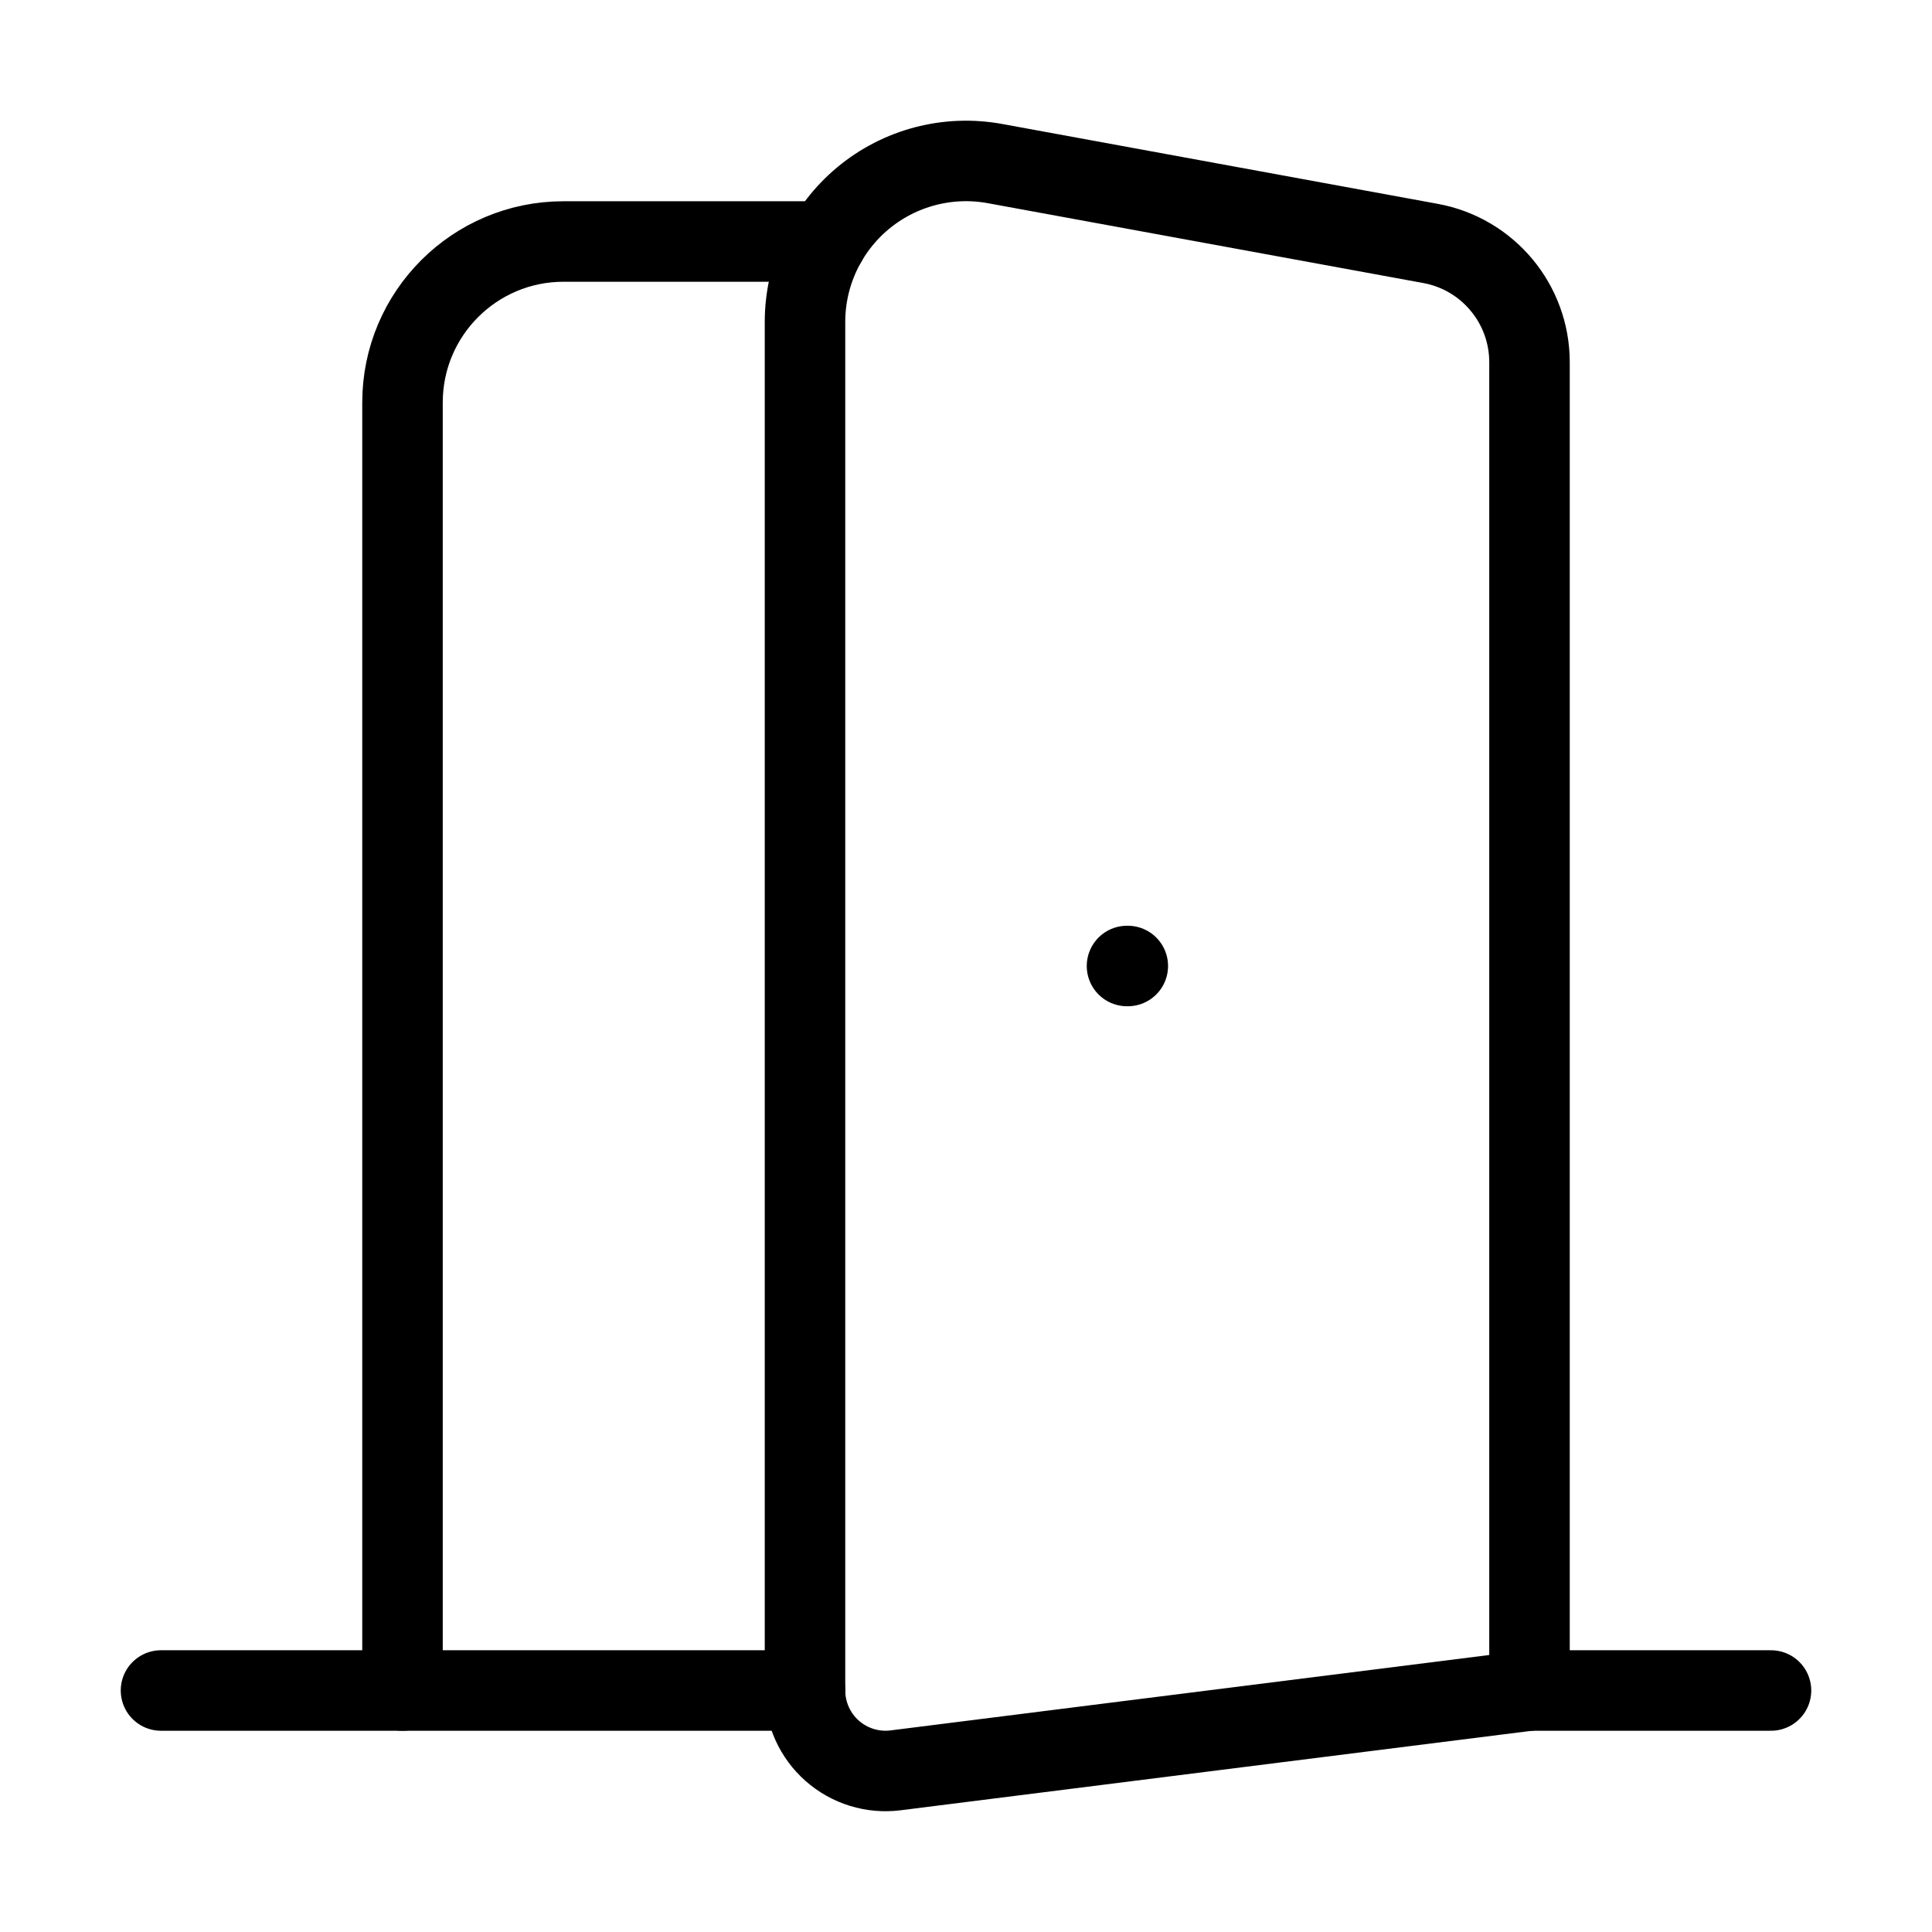
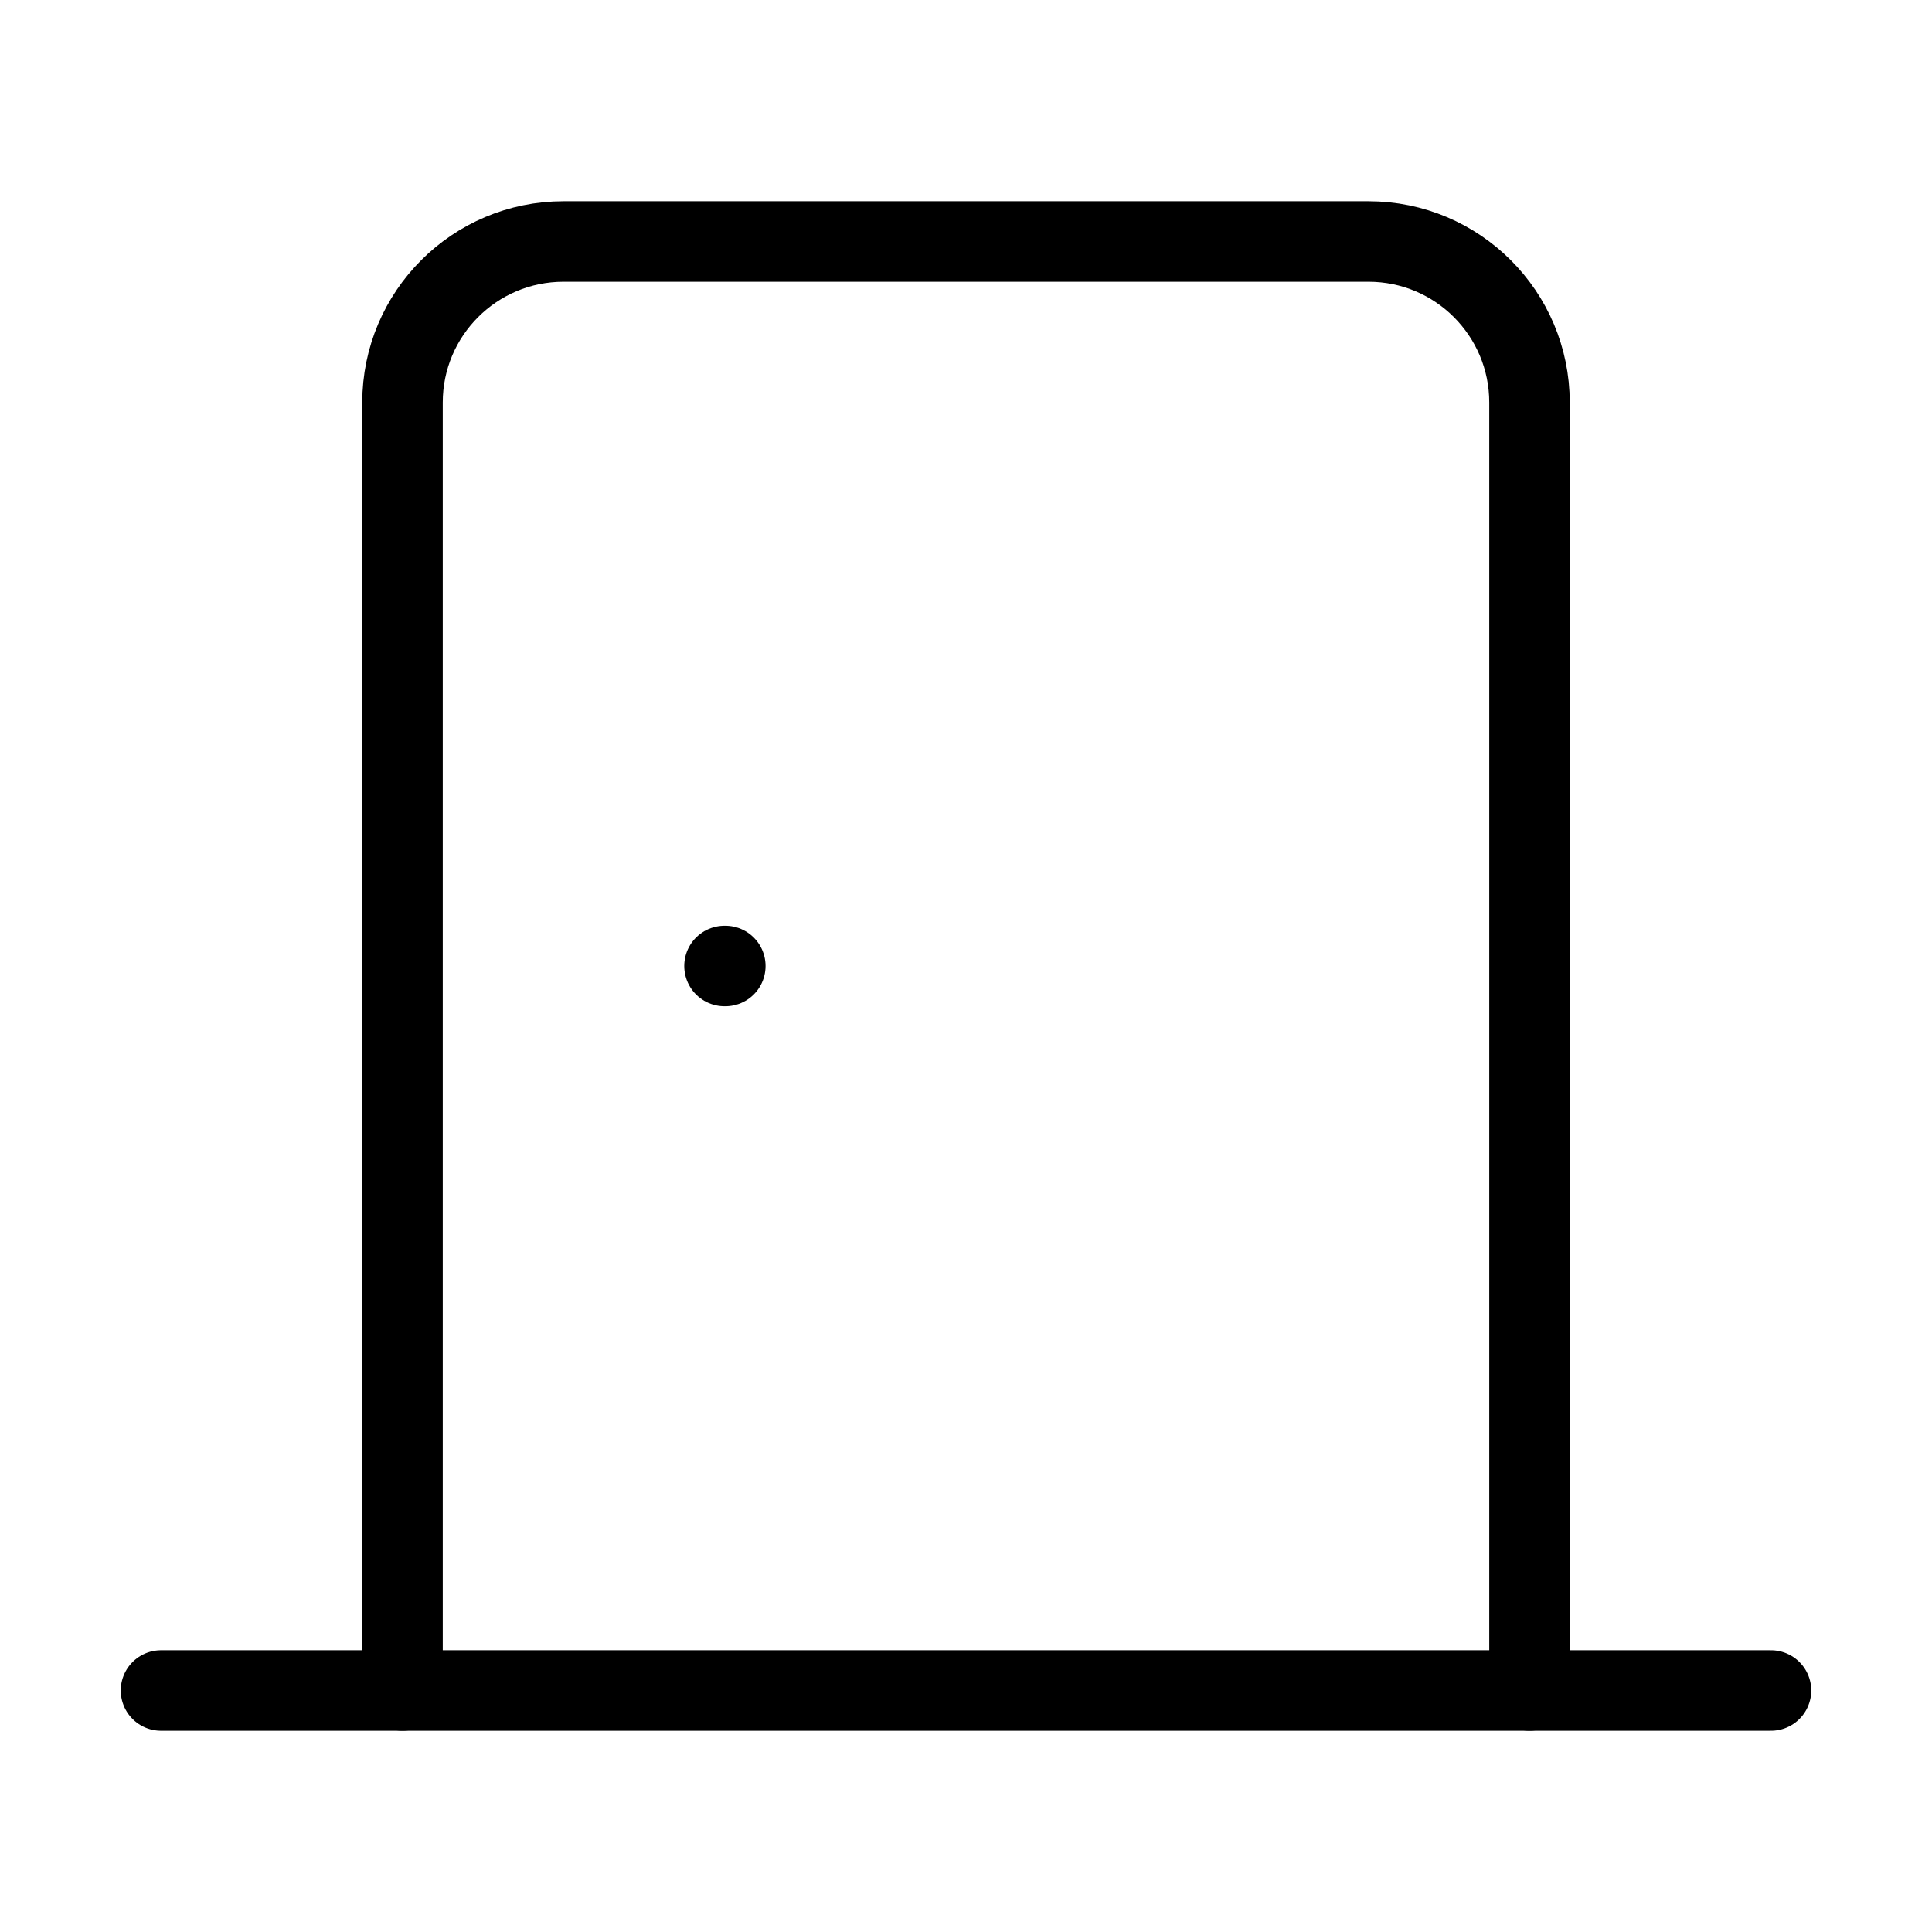
<svg xmlns="http://www.w3.org/2000/svg" width="1em" height="1em" viewBox="0 0 24 24" fill="none" stroke="currentColor" stroke-width="1" stroke-linecap="round" stroke-linejoin="round" aria-hidden="true" focusable="false">
-   <path d="M10 21H2" />
-   <path d="M10 4a2 2 0 012.36-1.968l5.41.992A1.5 1.5 0 0119 4.5V21l-7.876.992A1 1 0 0110 21z" />
-   <path d="M10.268 3H7a2 2 0 00-2 2v16" />
-   <path d="M14 12h.01" />
-   <path d="M22 21h-3" />
+   <path d="M19 21V5a2 2 0 00-2-2H7a2 2 0 00-2 2v16" />
+   <path d="M2 21h20" />
+   <path d="M9 12h.01" />
</svg>
